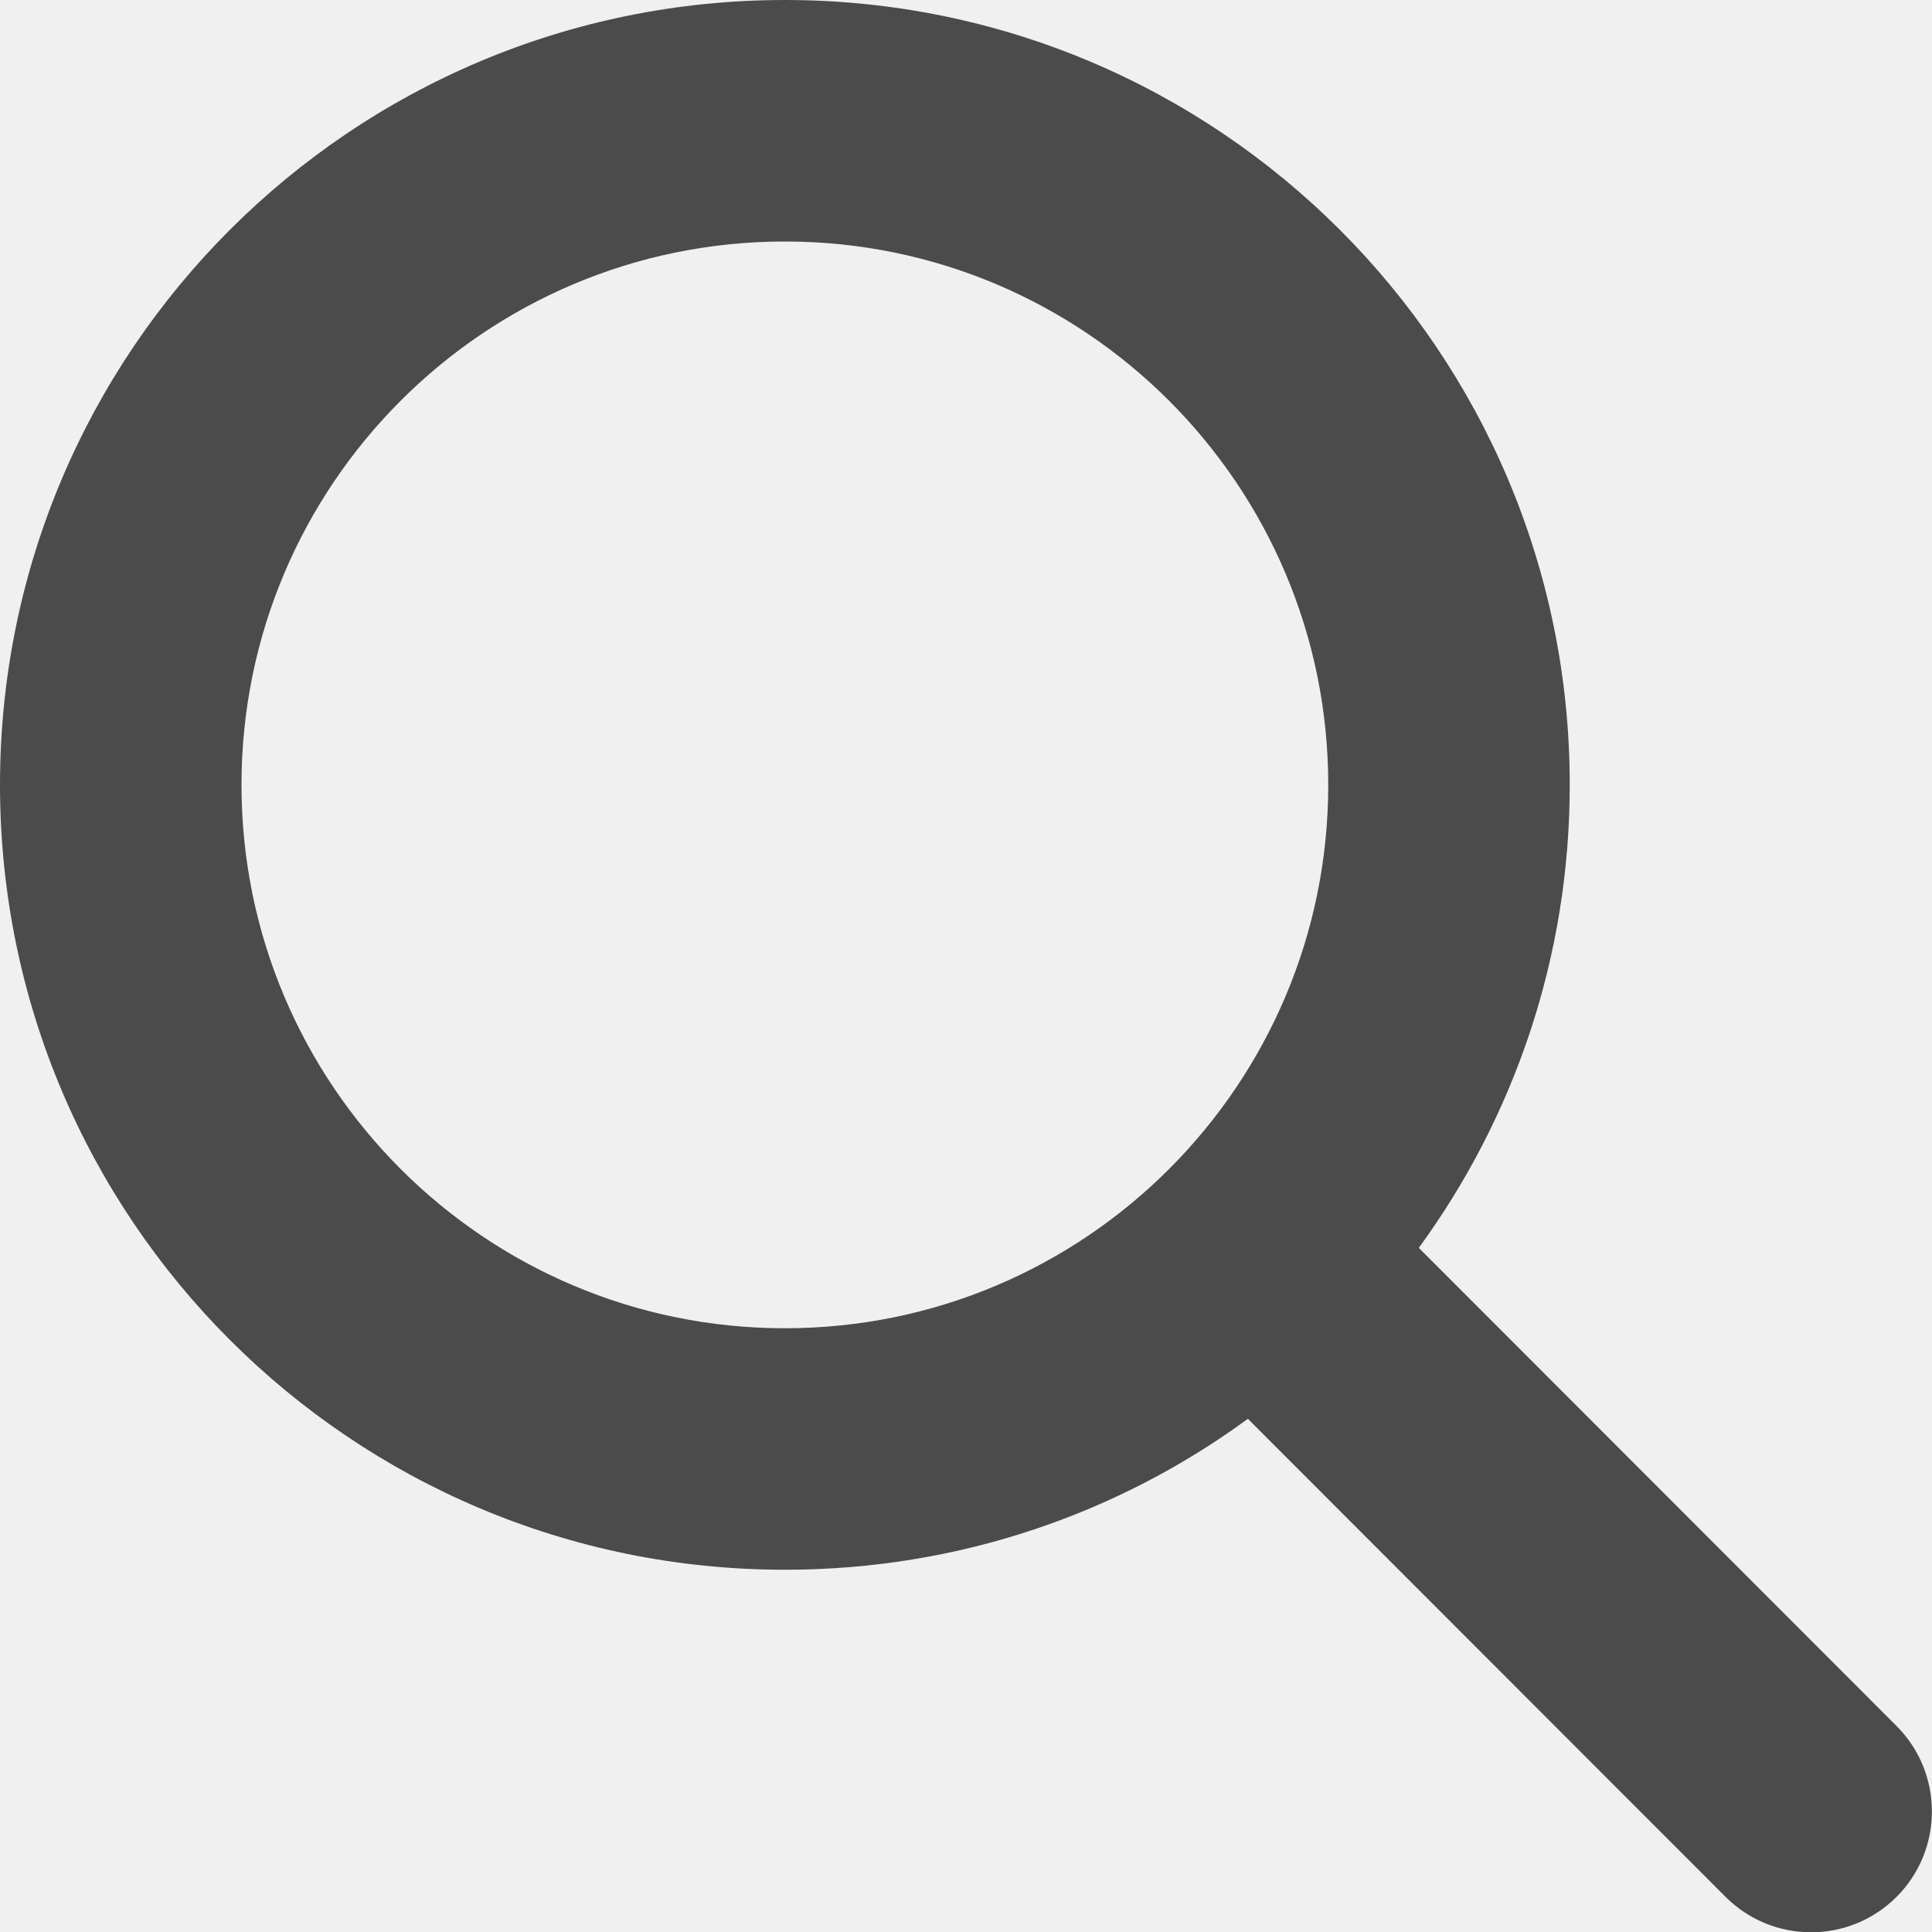
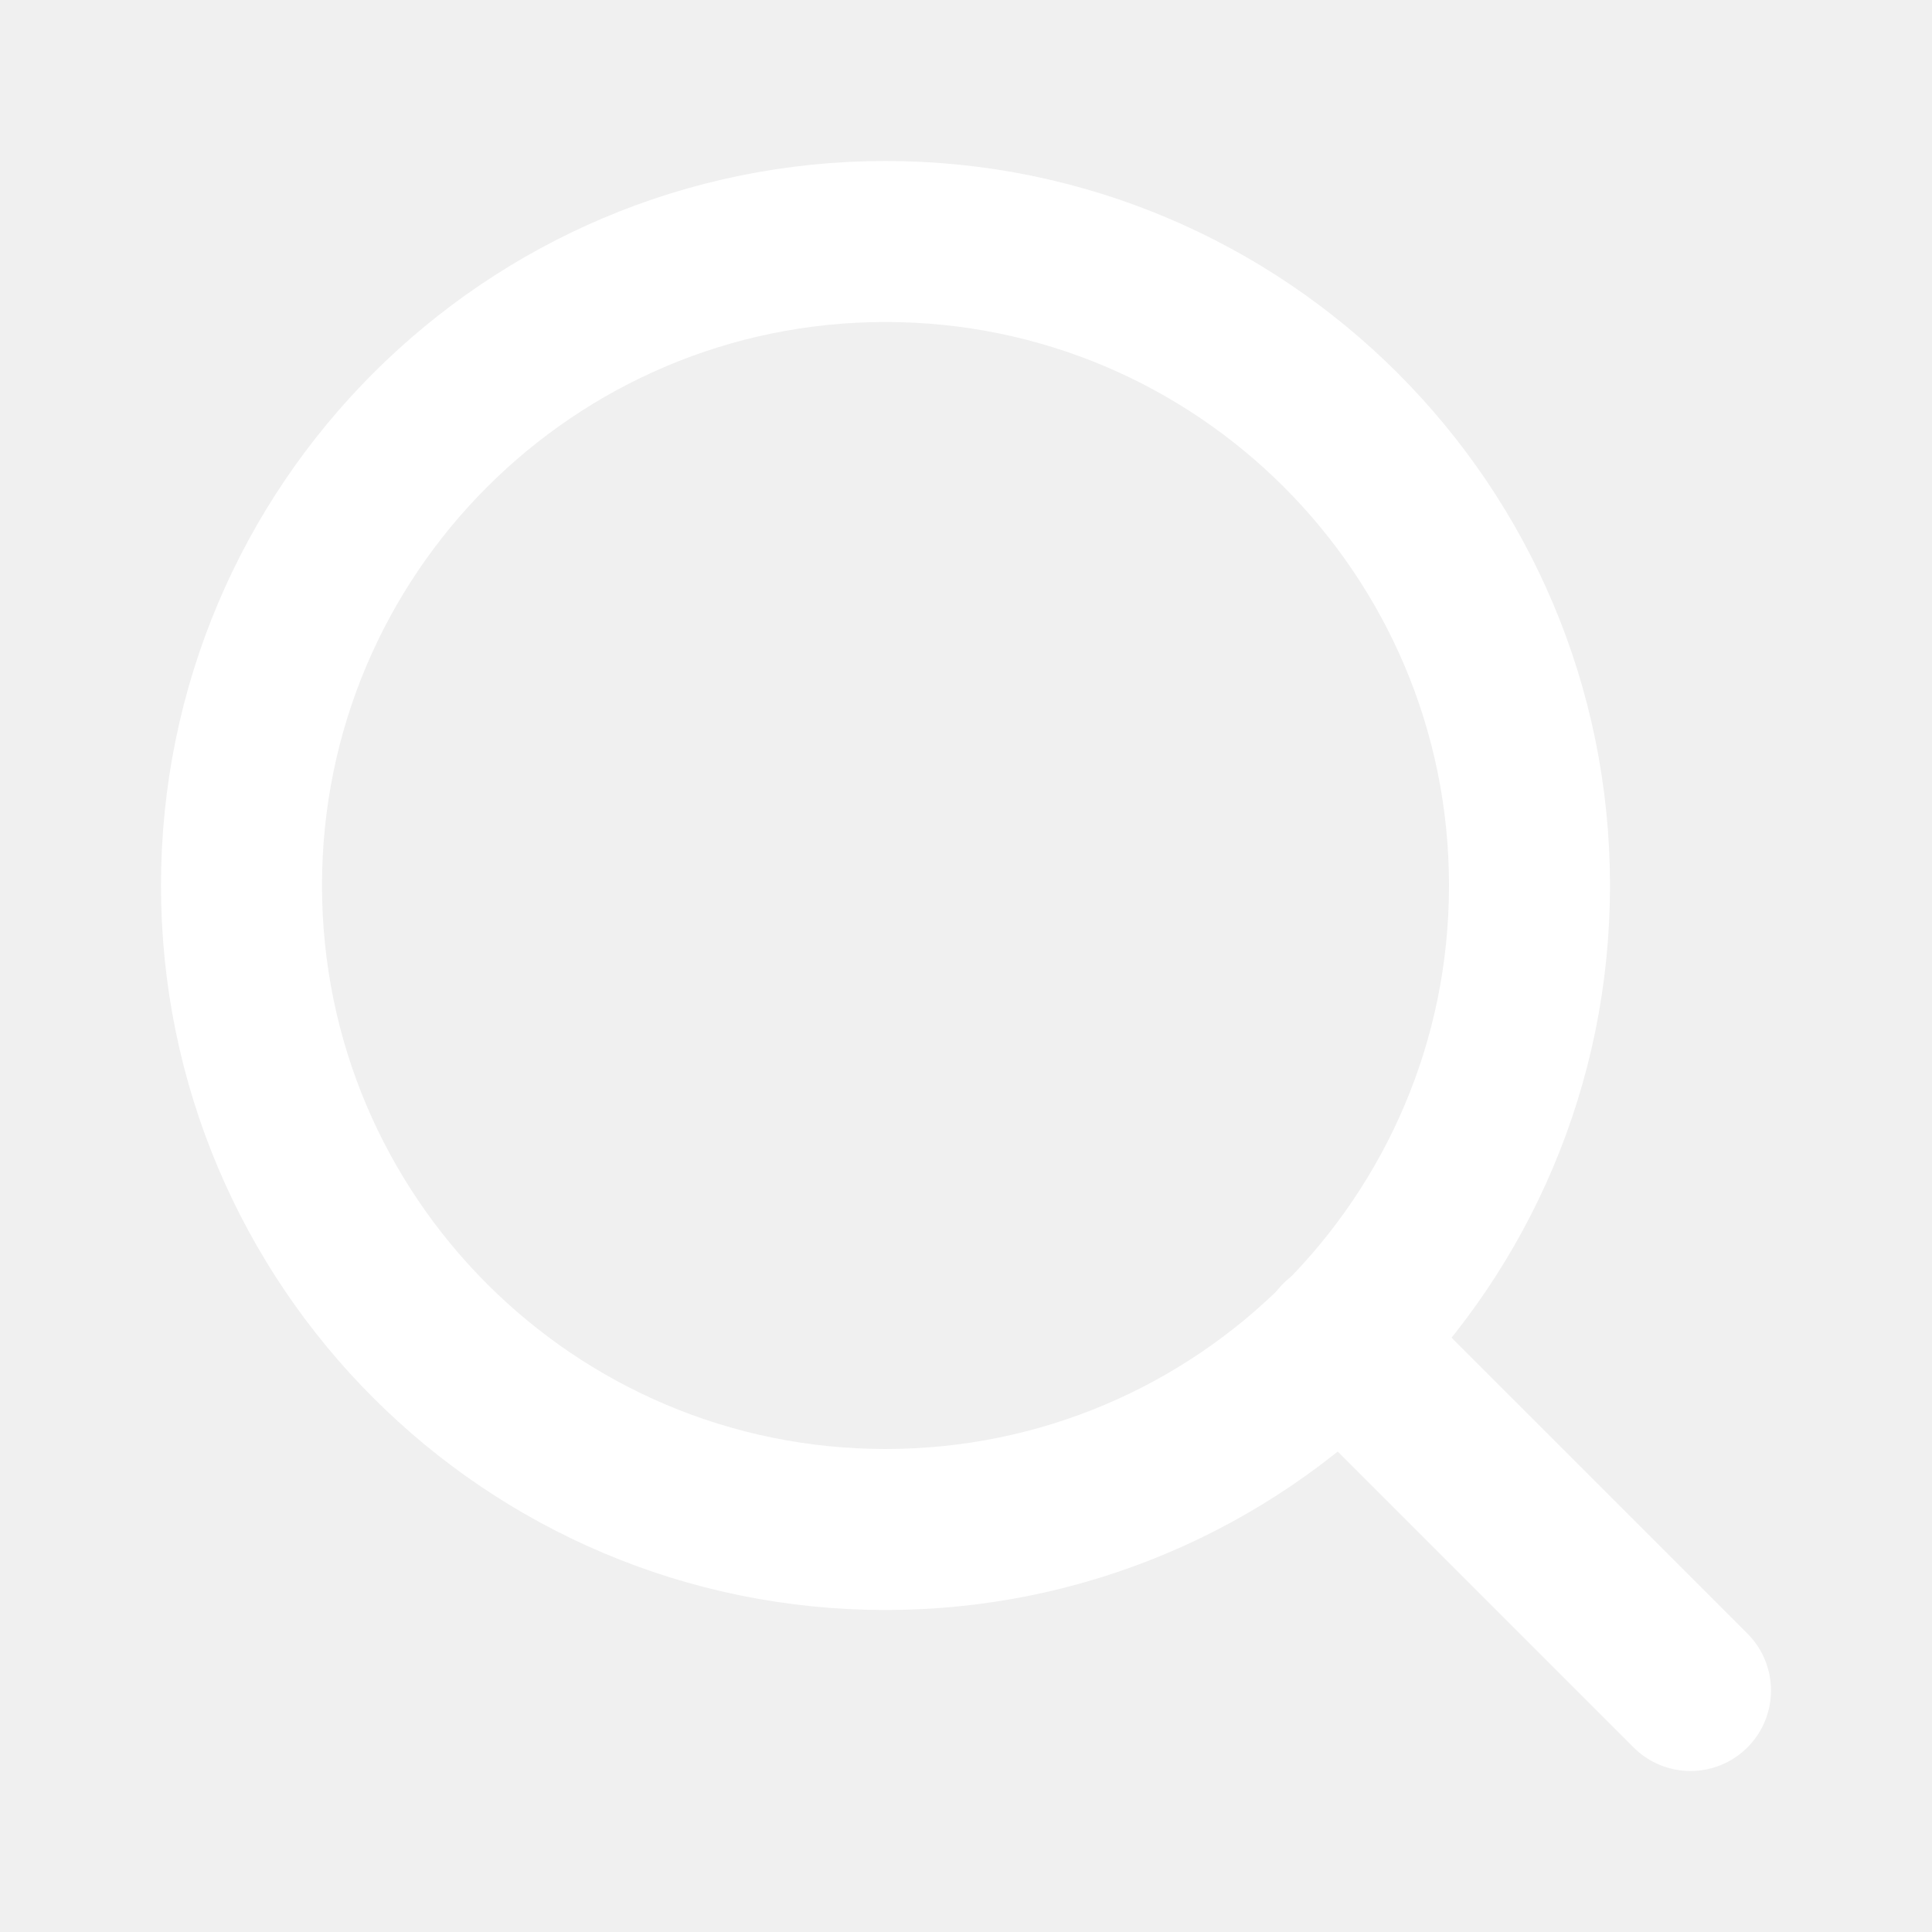
- <svg xmlns="http://www.w3.org/2000/svg" viewBox="0 0 512 512">
-   <path d="M416 208c0 45.9-14.9 88.3-40 122.7L502.6 457.4c12.5 12.5 12.5 32.8 0 45.3s-32.8 12.5-45.3 0L330.7 376c-34.4 25.2-76.8 40-122.7 40C93.1 416 0 322.9 0 208S93.1 0 208 0S416 93.1 416 208zM208 352c79.5 0 144-64.5 144-144s-64.5-144-144-144S64 128.5 64 208s64.5 144 144 144z" fill="#4B4B4B" />
+ <svg xmlns="http://www.w3.org/2000/svg" width="36" height="36" viewBox="0 0 36 36" fill="none">
+   <path d="M16.5 28.5C23.127 28.5 28.5 23.127 28.5 16.5C28.5 9.873 23.127 4.5 16.5 4.5C9.873 4.5 4.5 9.873 4.5 16.5C4.5 23.127 9.873 28.5 16.5 28.5Z" stroke="white" stroke-width="3" stroke-linecap="round" stroke-linejoin="round" />
+   <path d="M31.5 31.5L24.975 24.975" stroke="white" stroke-width="3" stroke-linecap="round" stroke-linejoin="round" />
</svg>
